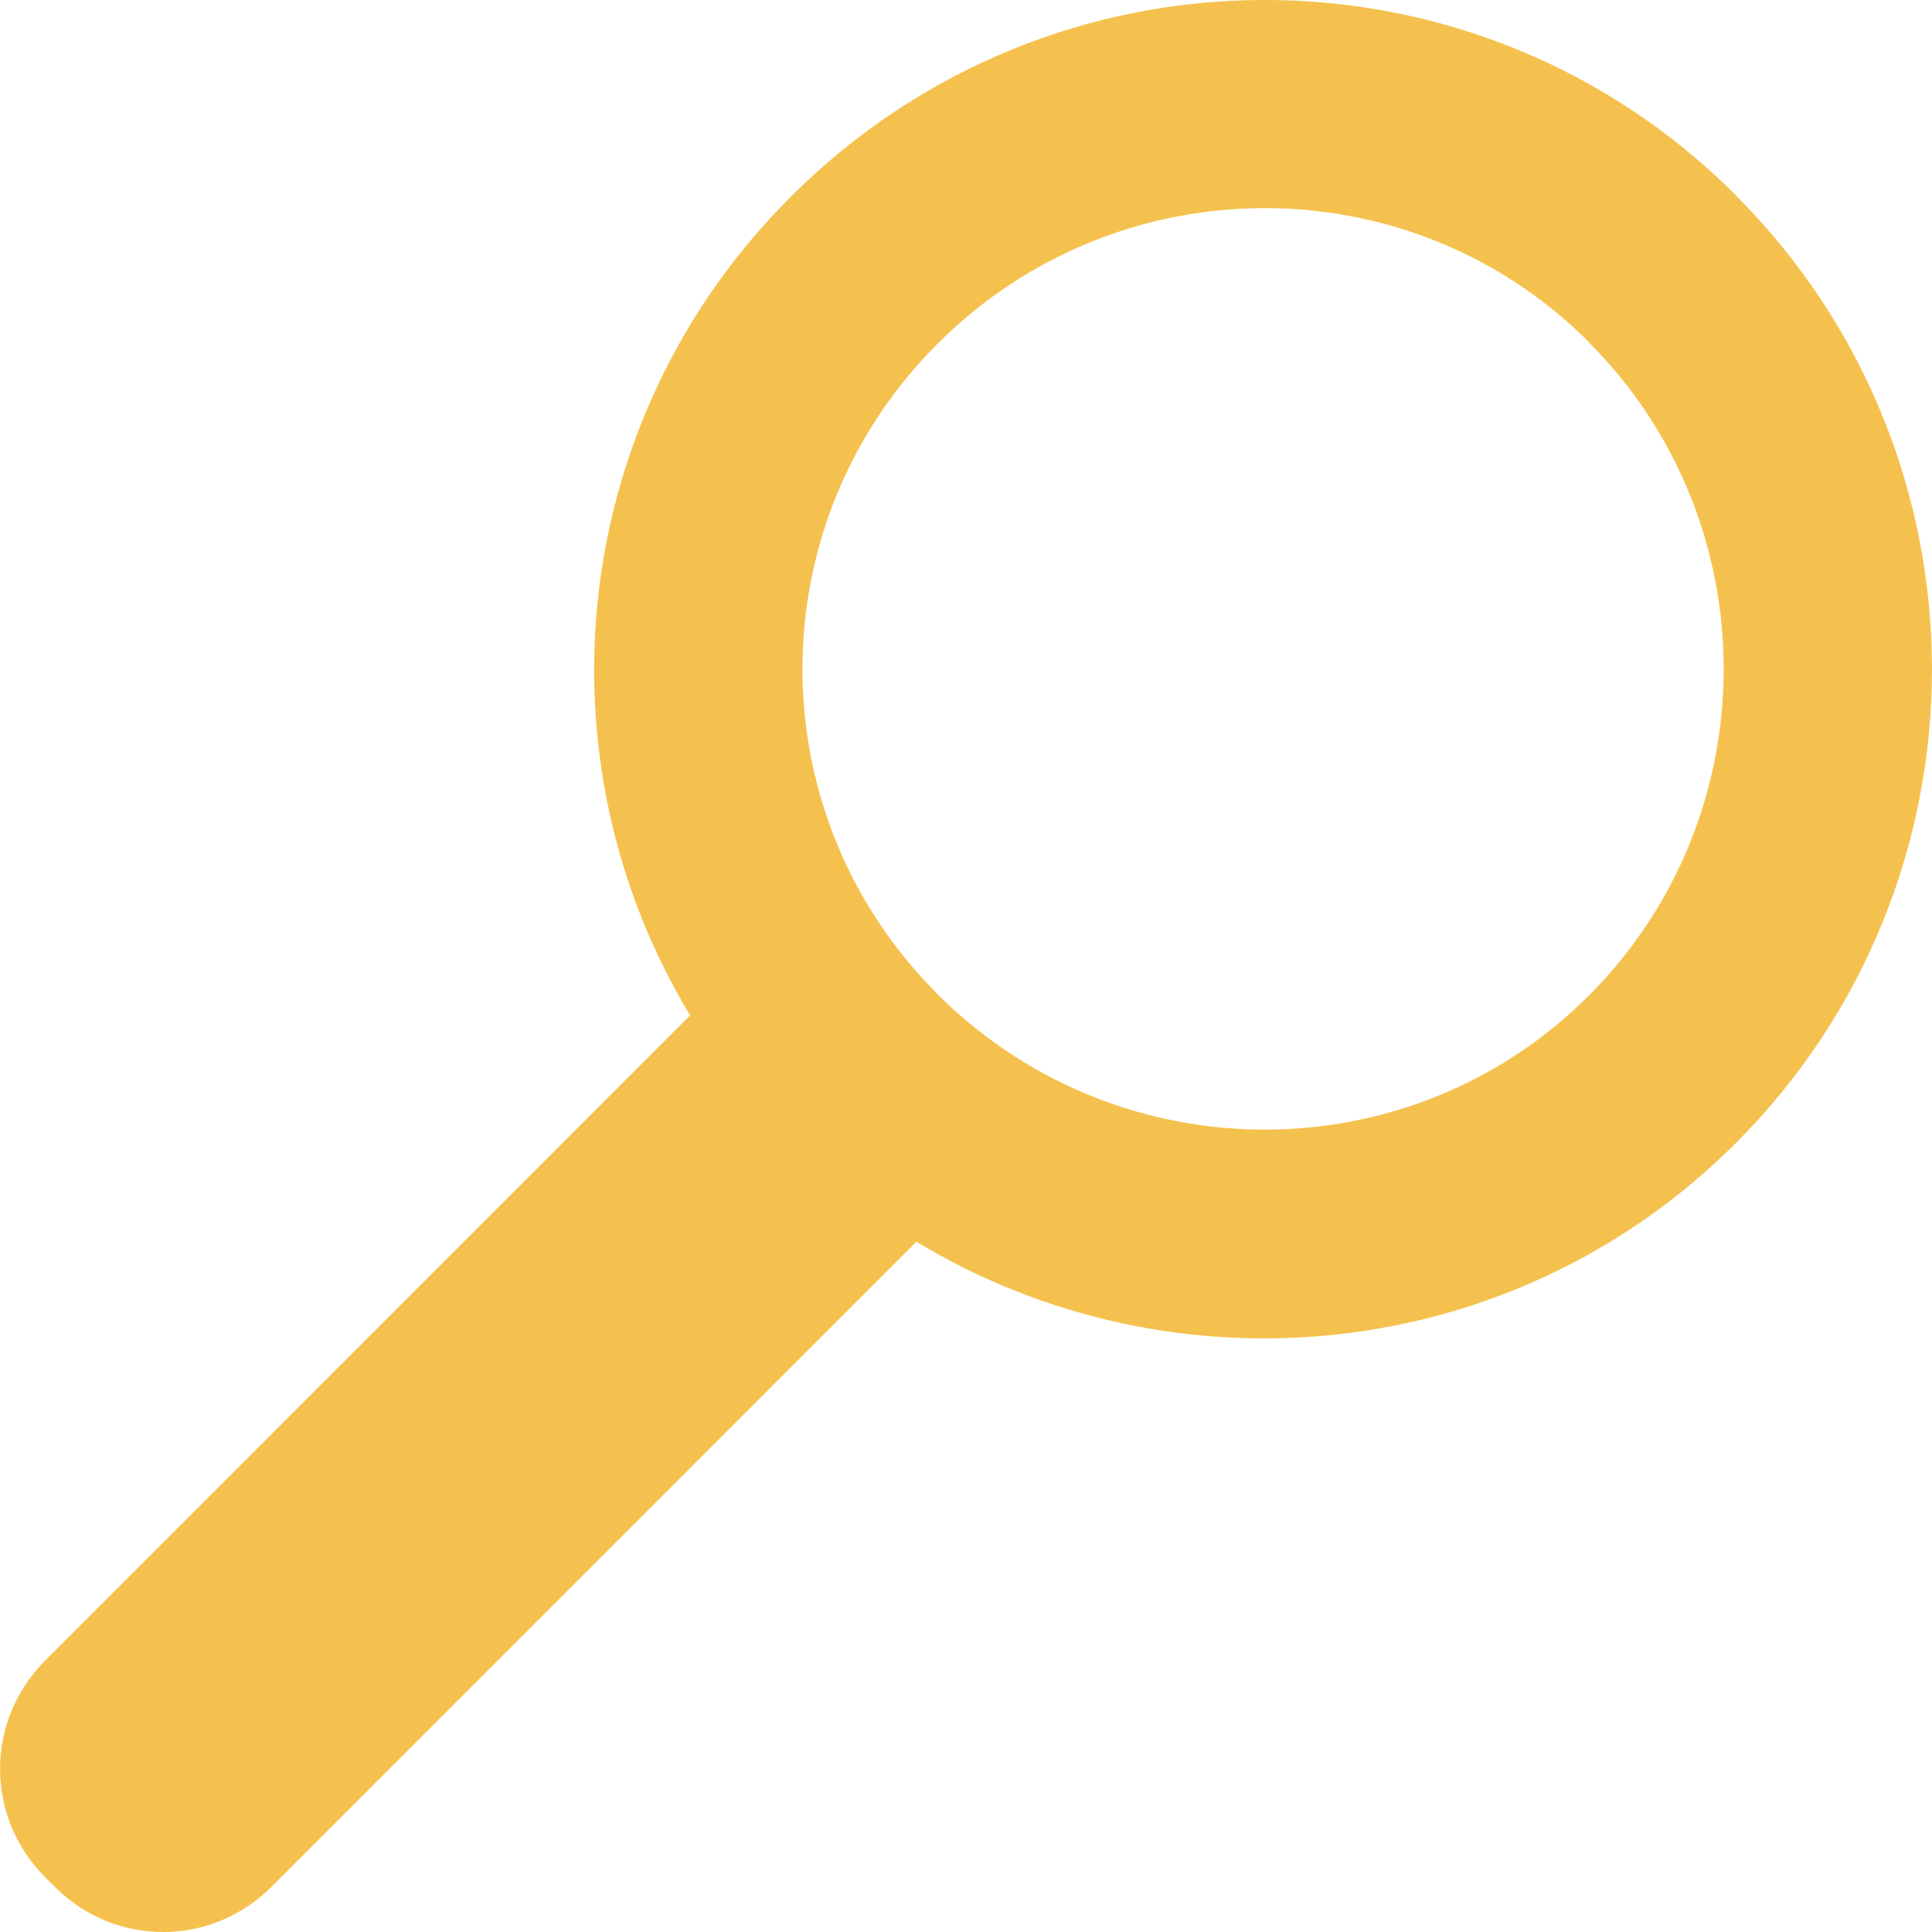
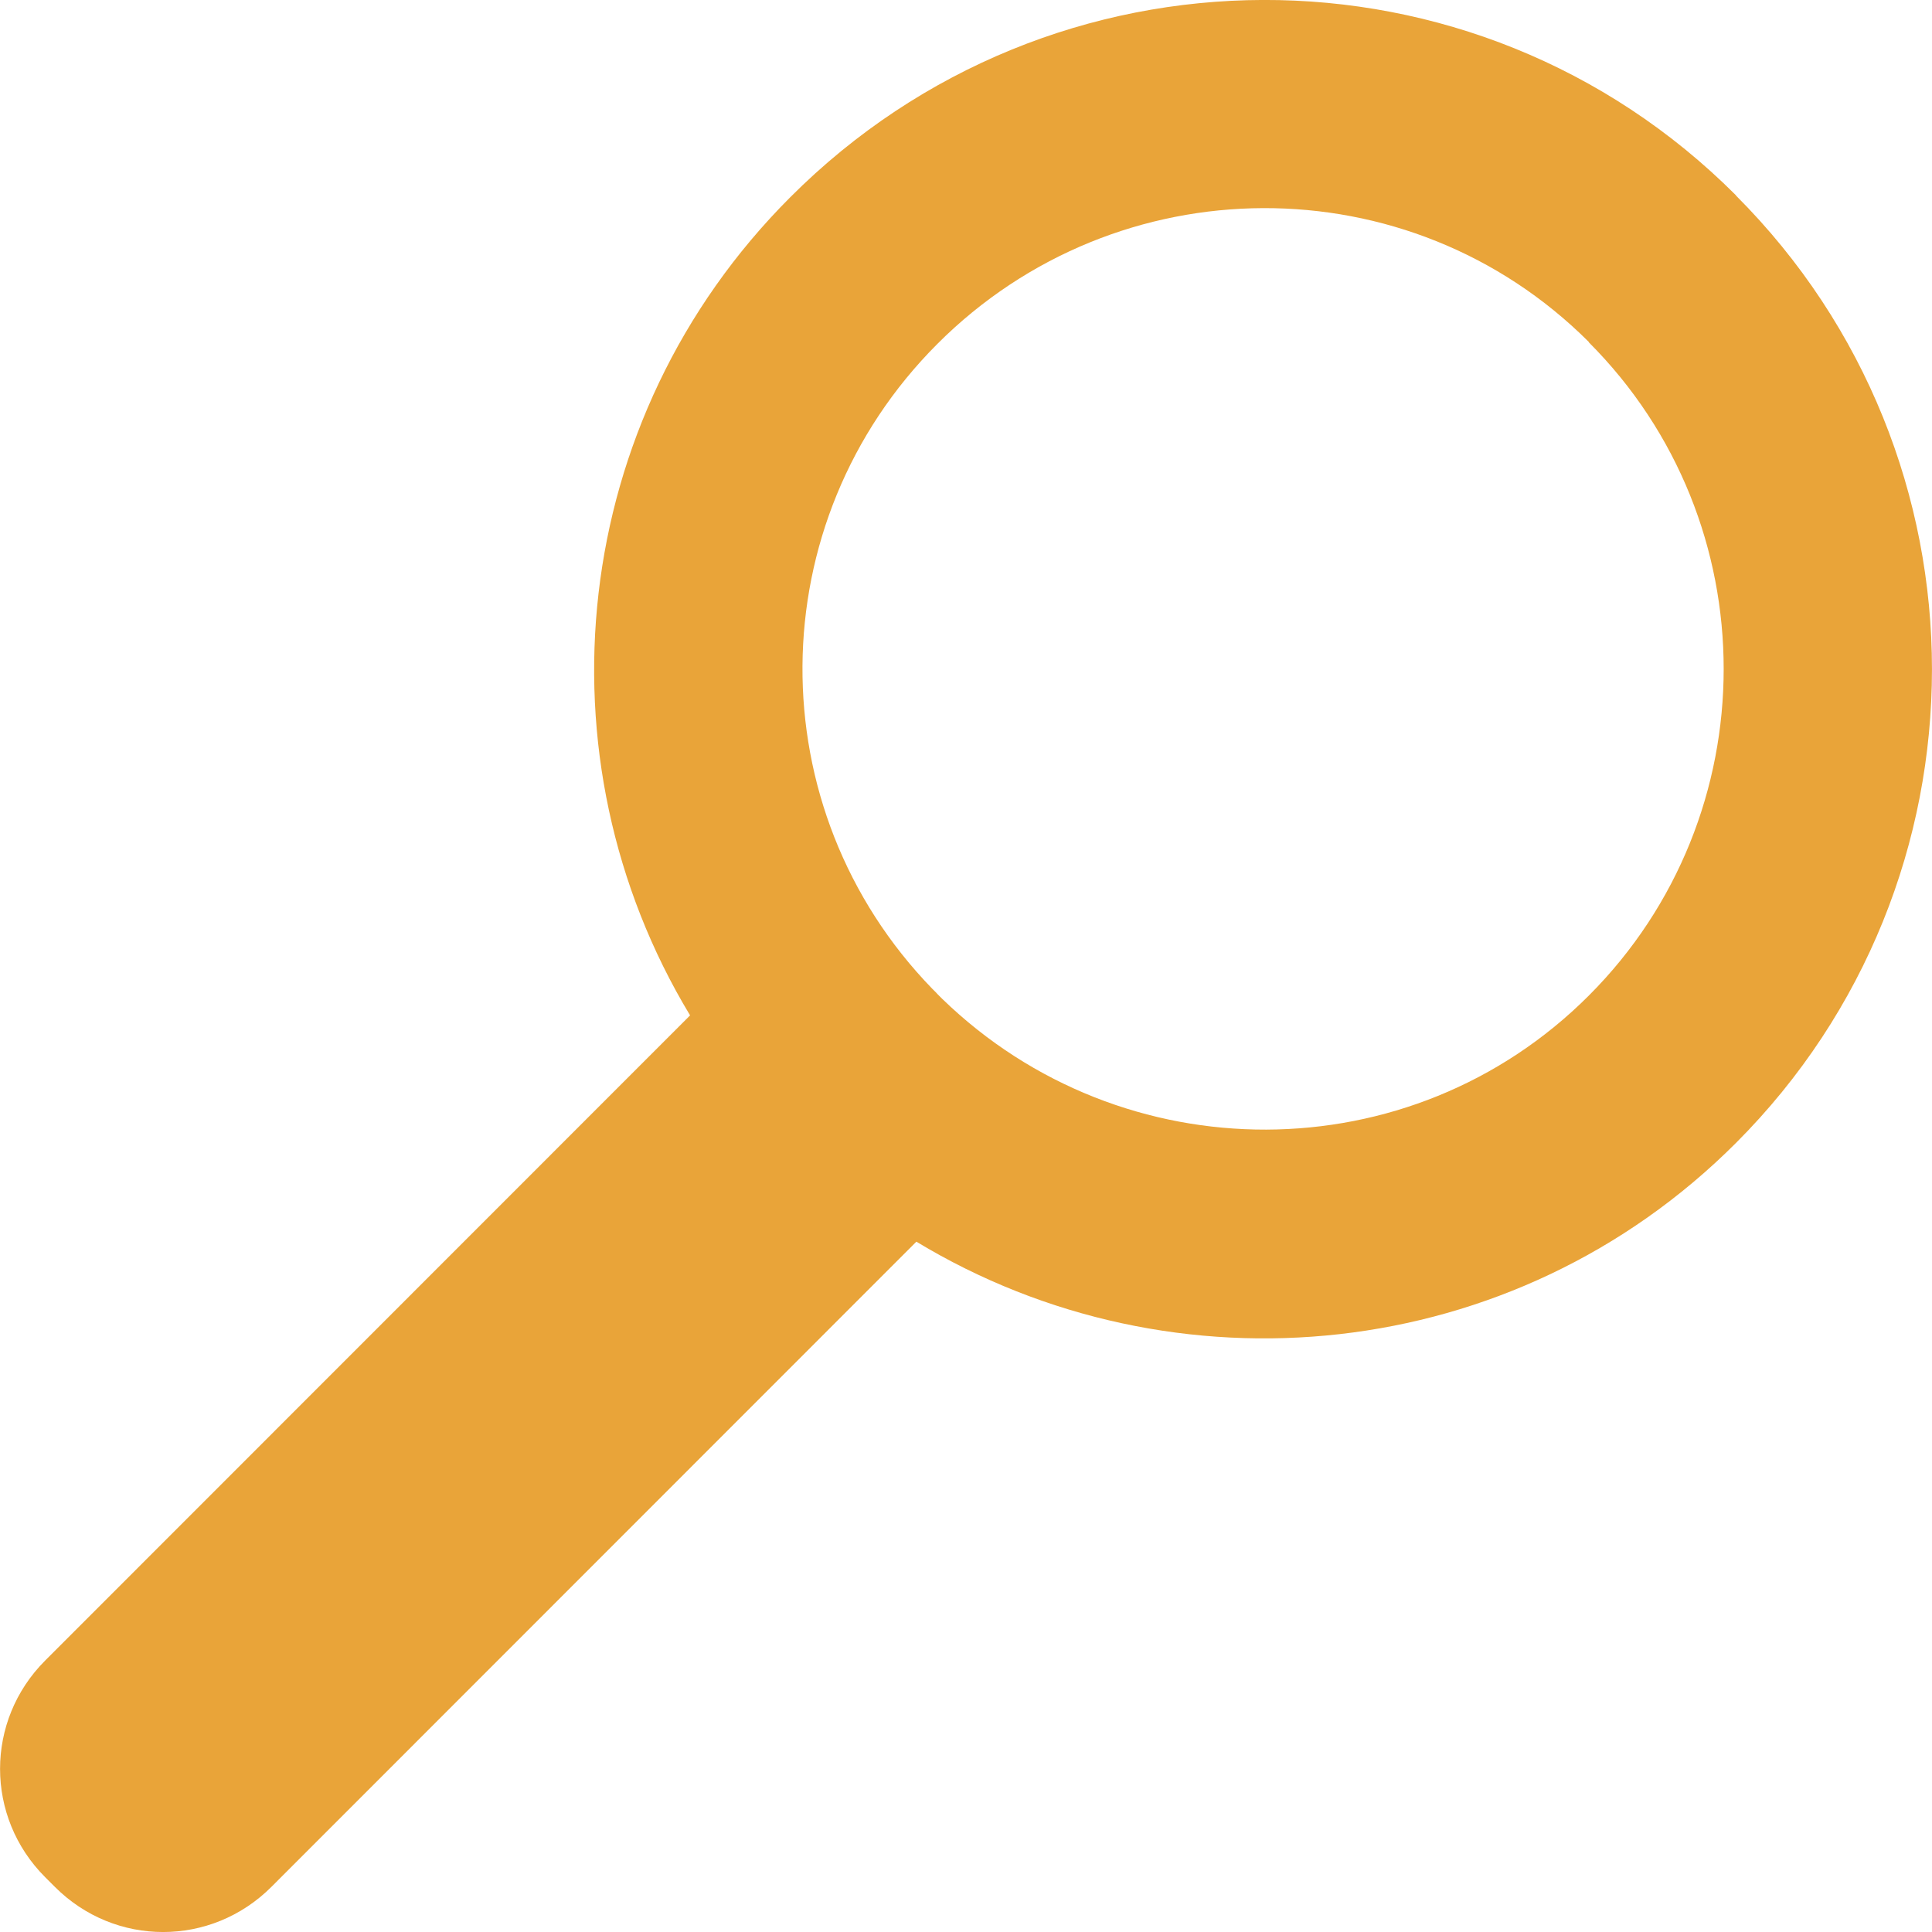
<svg xmlns="http://www.w3.org/2000/svg" width="16" height="16" id="svg2" version="1.1">
  <defs id="defs4" />
  <g id="layer1" transform="translate(0,-1036.362)">
-     <path id="path4156" d="m 14.376,1037.979 c -2.165,-2.166 -5.666,-2.152 -7.831,0.016 -1.841,1.842 -2.117,4.645 -0.83,6.776 l -5.341,5.343 c -0.498,0.498 -0.498,1.296 0,1.794 l 0.08,0.08 c 0.498,0.499 1.295,0.499 1.794,0 l 5.341,-5.343 c 2.133,1.29 4.946,1.025 6.787,-0.817 2.165,-2.166 2.165,-5.681 0,-7.847 z m -1.218,1.218 c 1.489,1.49 1.489,3.92 0,5.41 -1.475,1.476 -3.862,1.475 -5.355,0.027 l -0.04,-0.04 c -0.013,-0.016 -0.027,-0.027 -0.04,-0.041 -1.45,-1.492 -1.436,-3.867 0.04,-5.343 1.489,-1.49 3.906,-1.503 5.395,-0.016 z" style="line-height:normal;color:#000000;fill:#f5c14e;fill-opacity:1" />
+     <path id="path4156" d="m 14.376,1037.979 c -2.165,-2.166 -5.666,-2.152 -7.831,0.016 -1.841,1.842 -2.117,4.645 -0.83,6.776 l -5.341,5.343 c -0.498,0.498 -0.498,1.296 0,1.794 l 0.08,0.08 c 0.498,0.499 1.295,0.499 1.794,0 l 5.341,-5.343 c 2.133,1.29 4.946,1.025 6.787,-0.817 2.165,-2.166 2.165,-5.681 0,-7.847 z m -1.218,1.218 c 1.489,1.49 1.489,3.92 0,5.41 -1.475,1.476 -3.862,1.475 -5.355,0.027 l -0.04,-0.04 c -0.013,-0.016 -0.027,-0.027 -0.04,-0.041 -1.45,-1.492 -1.436,-3.867 0.04,-5.343 1.489,-1.49 3.906,-1.503 5.395,-0.016 z" style="line-height:normal;color:#000000;fill:#e9a439;fill-opacity:1" />
  </g>
</svg>
